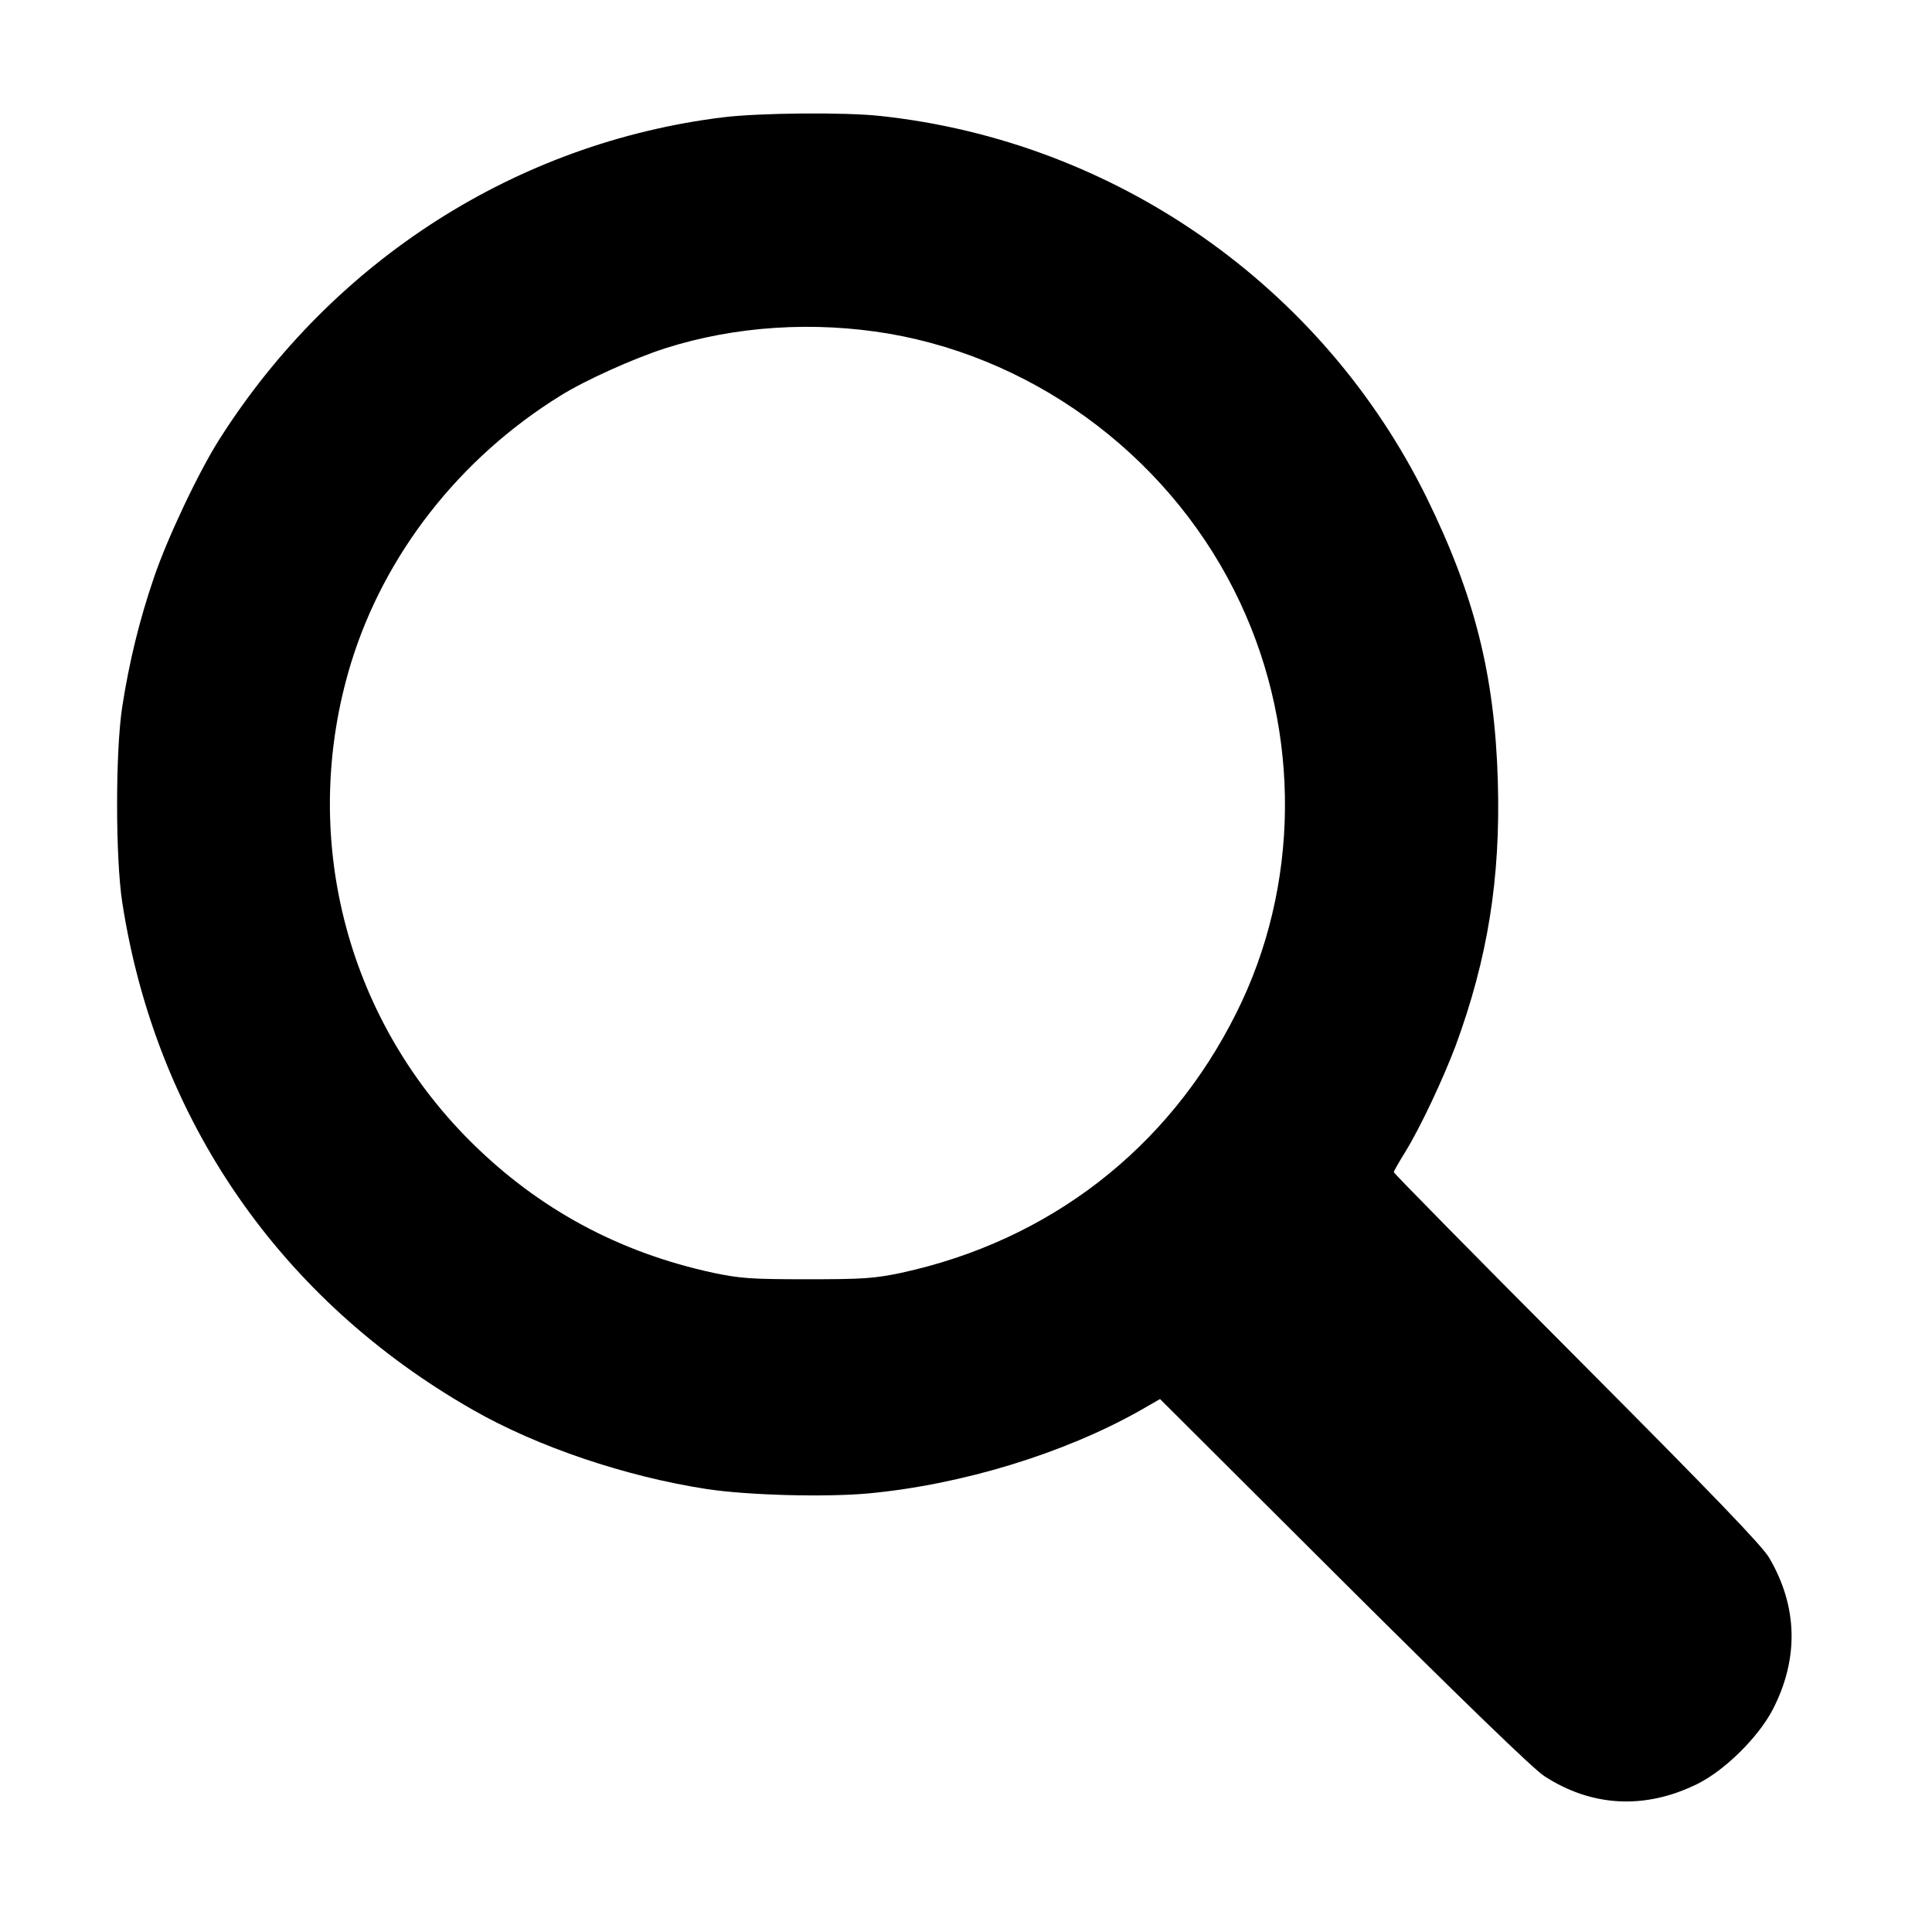
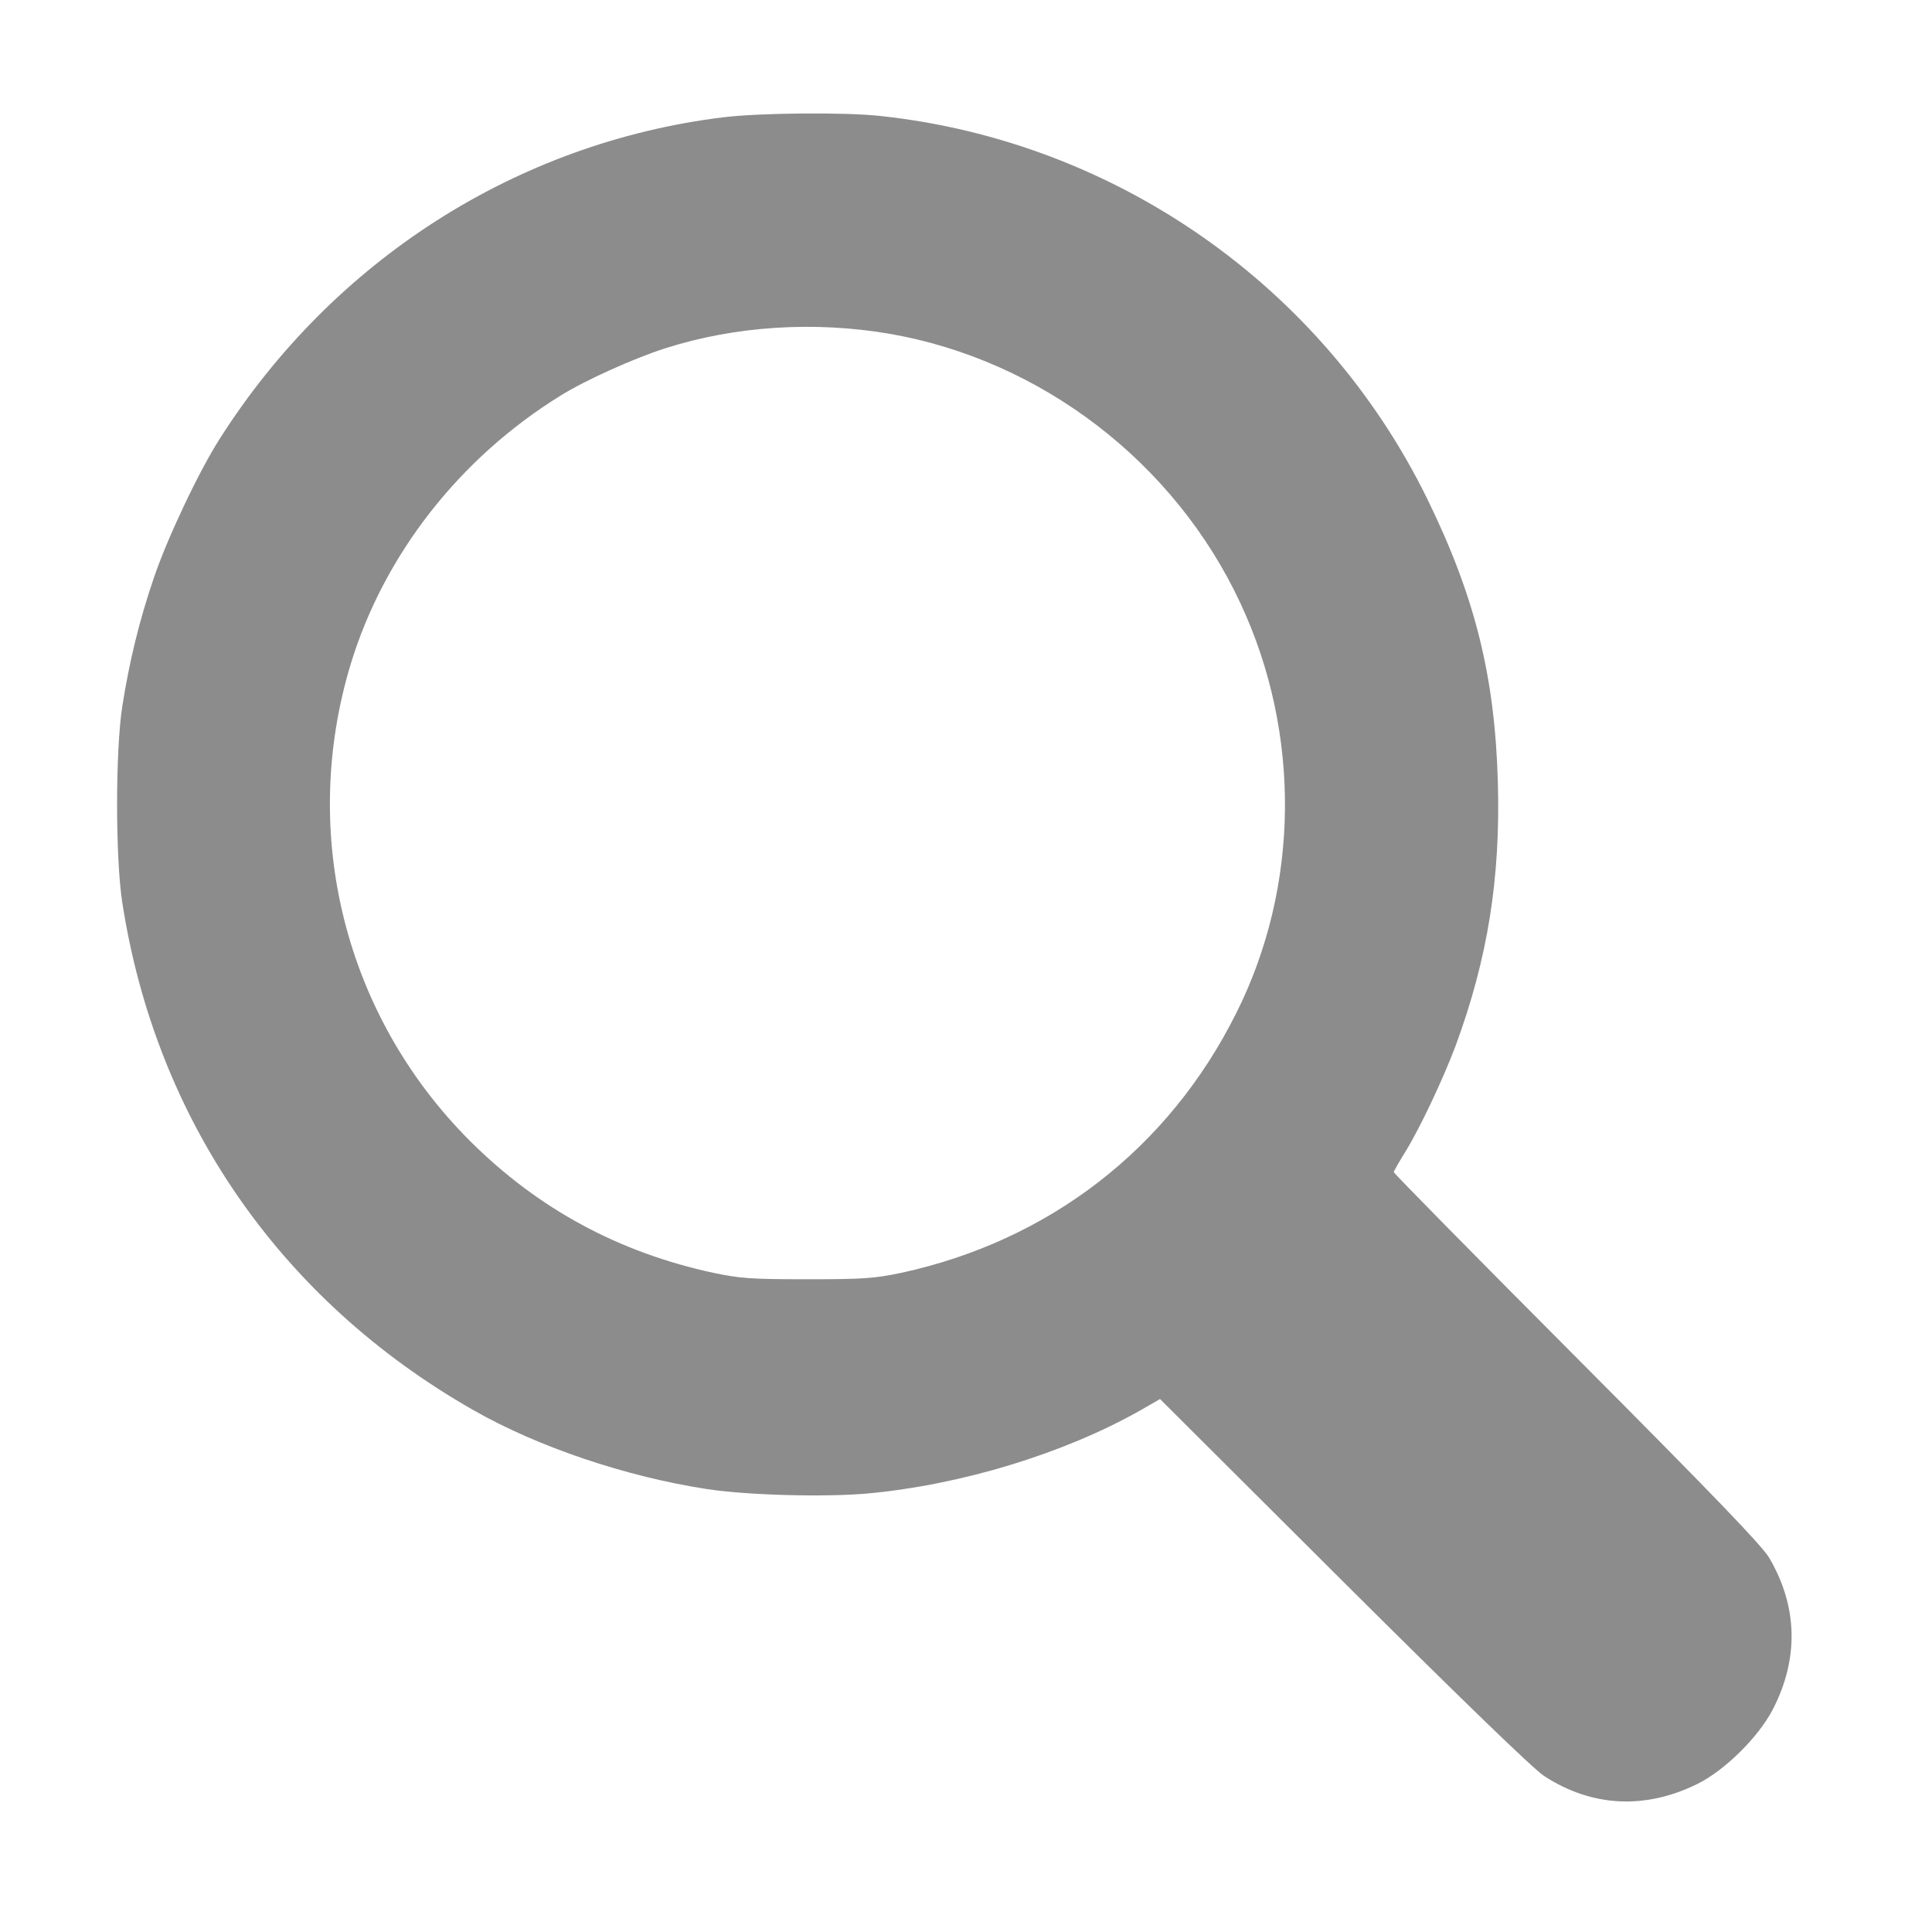
<svg xmlns="http://www.w3.org/2000/svg" version="1.0" width="50pt" height="50pt" viewBox="0 0 700 700" preserveAspectRatio="xMidYMid meet">
-   <g transform="translate(0,700) scale(0.1,-0.1)" fill="#000000" stroke="none">
+   <g transform="translate(0,700) scale(0.1,-0.1)" fill="#8c8c8c" stroke="none">
    <path d="M2620 6575 c-747 -92 -1412 -517 -1824 -1165 -75 -117 -191 -362 -239 -505 -52 -152 -89 -304 -114 -465 -25 -161 -25 -547 0 -710 122 -788 573 -1440 1270 -1838 236 -135 555 -242 847 -287 151 -23 431 -30 586 -16 341 32 709 145 984 300 l73 42 666 -664 c428 -426 687 -677 726 -702 172 -112 365 -122 554 -29 100 49 222 170 274 270 95 184 91 373 -13 550 -26 44 -202 227 -697 724 -365 366 -663 669 -663 673 0 4 19 37 42 74 54 88 136 262 182 384 116 315 163 606 153 956 -11 386 -84 675 -257 1028 -378 769 -1129 1294 -1982 1385 -130 14 -438 11 -568 -5z m601 -784 c551 -95 1035 -466 1273 -976 221 -472 215 -1028 -15 -1486 -245 -491 -678 -825 -1215 -941 -96 -20 -135 -23 -339 -23 -204 0 -243 3 -339 23 -344 74 -636 232 -882 477 -455 454 -620 1114 -433 1730 121 396 394 745 759 971 91 57 268 136 380 172 254 81 539 99 811 53z" />
  </g>
</svg>
